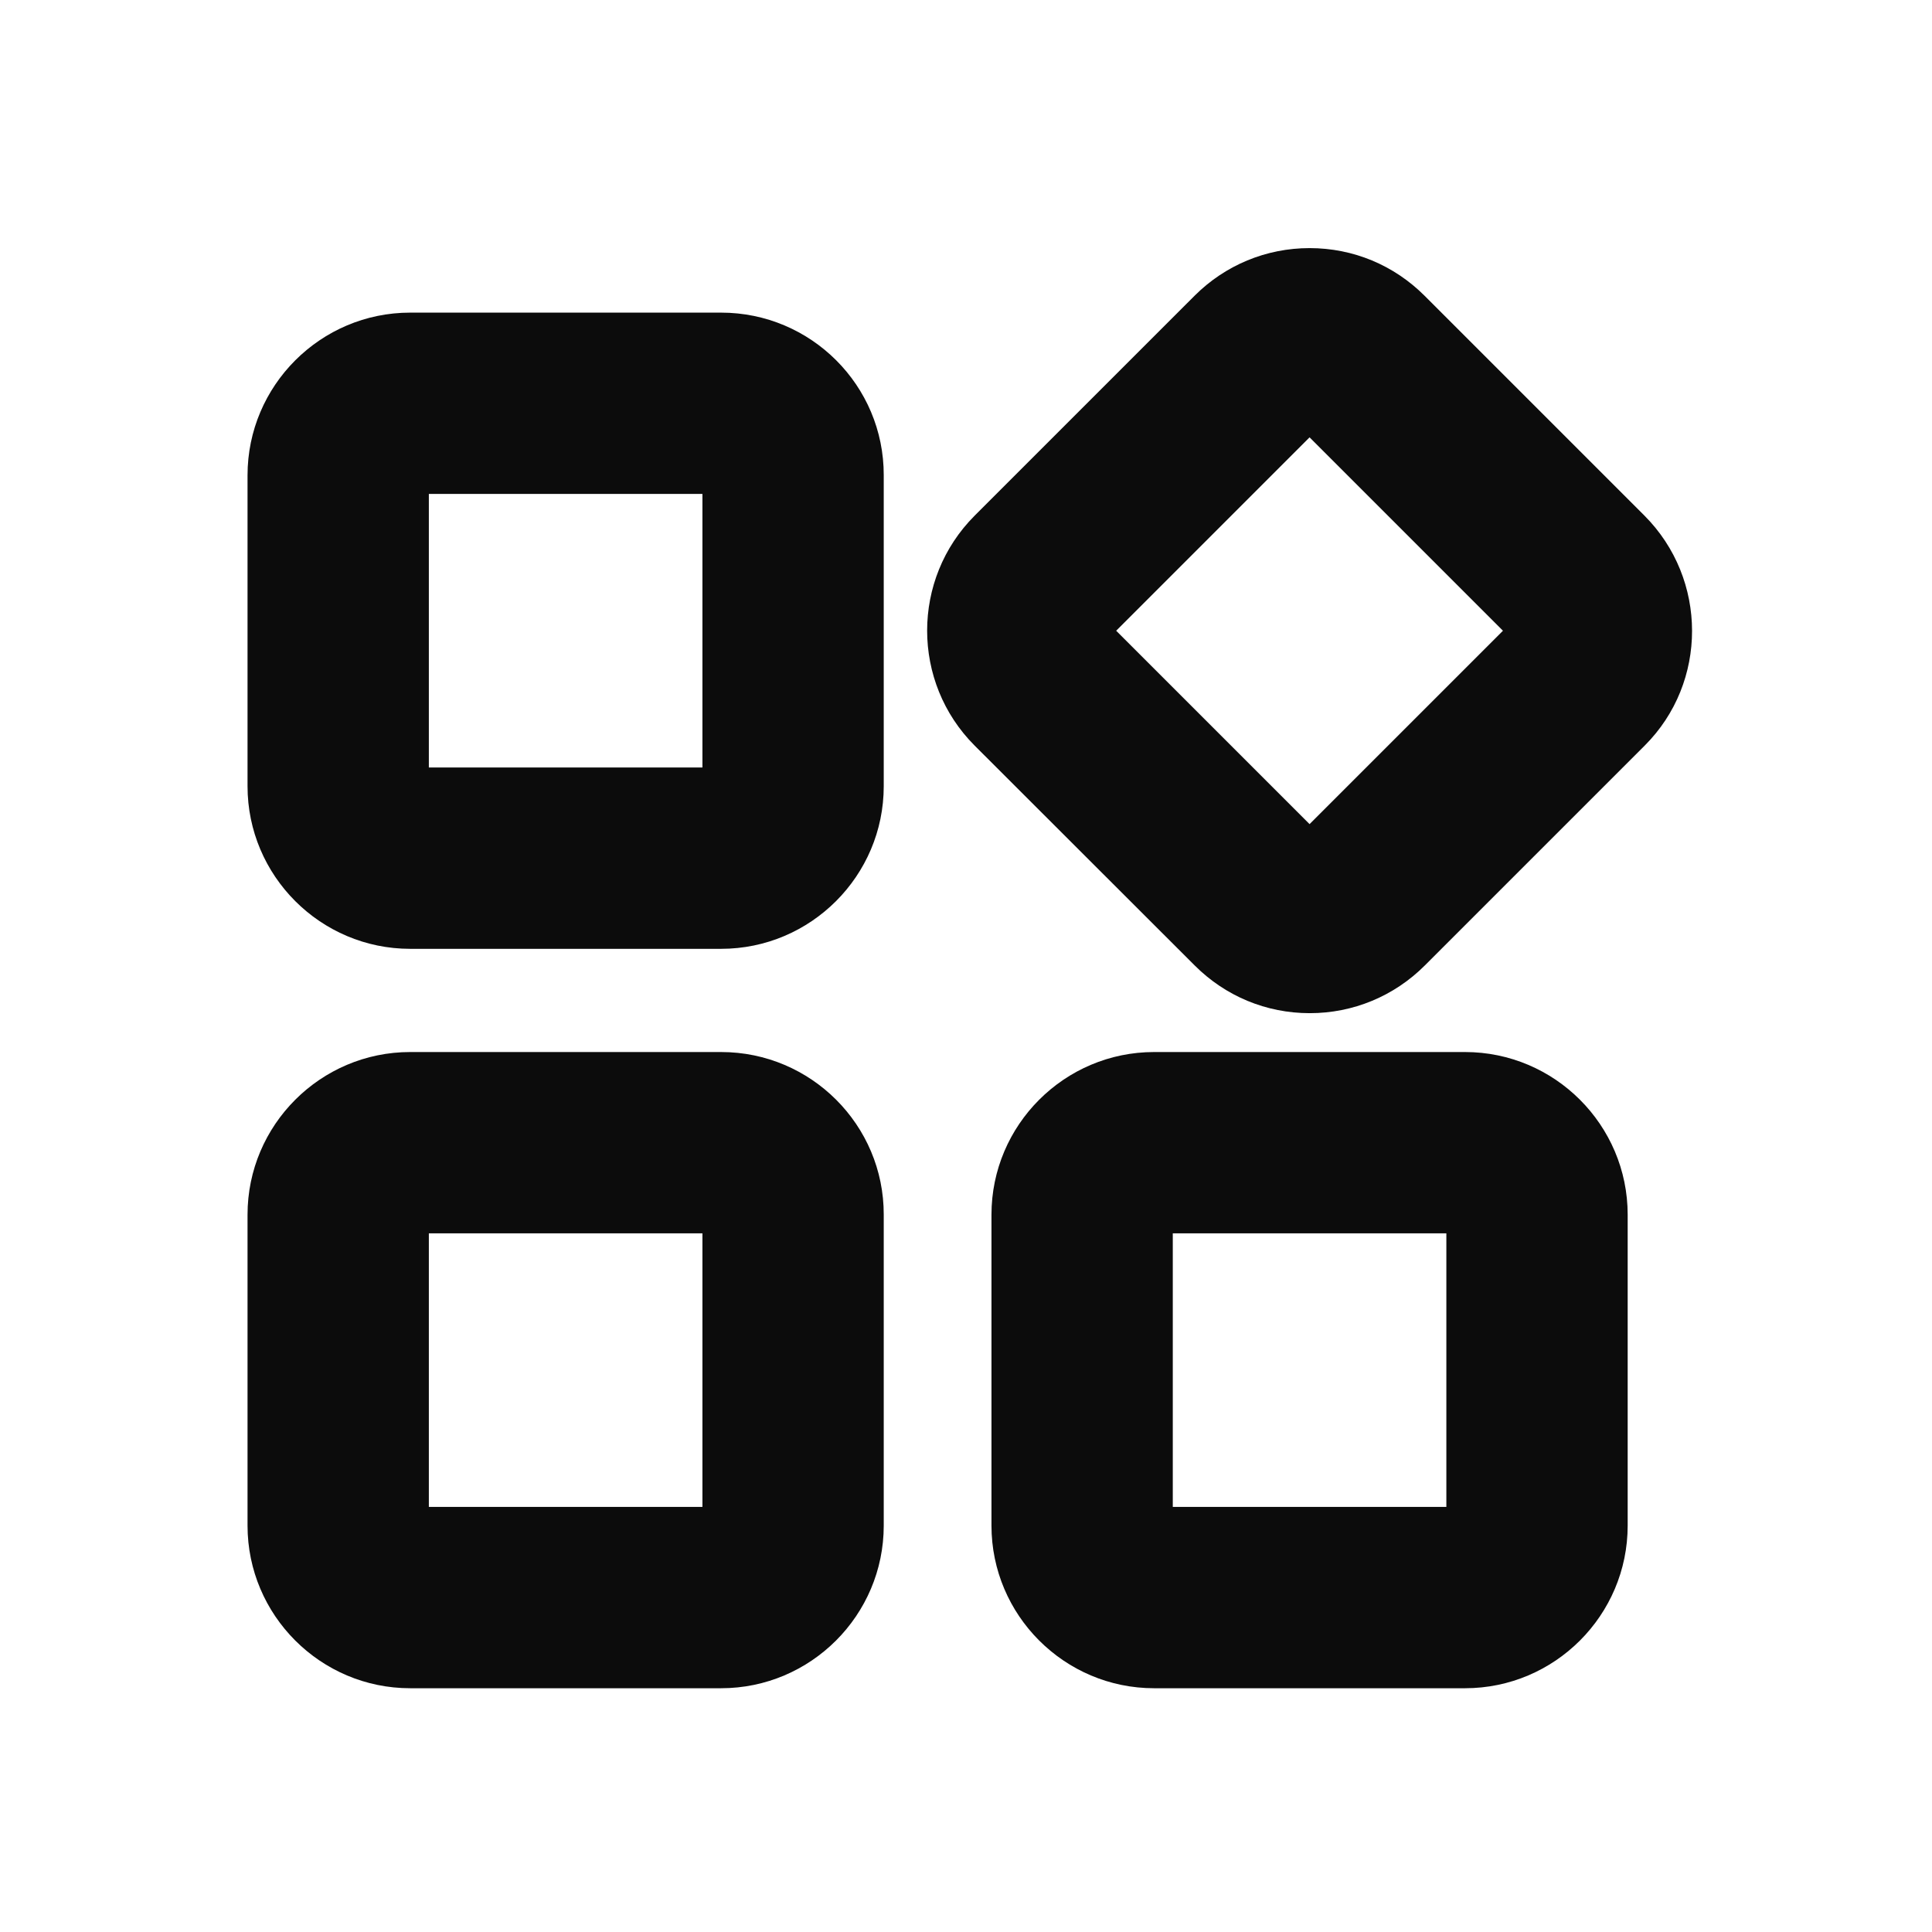
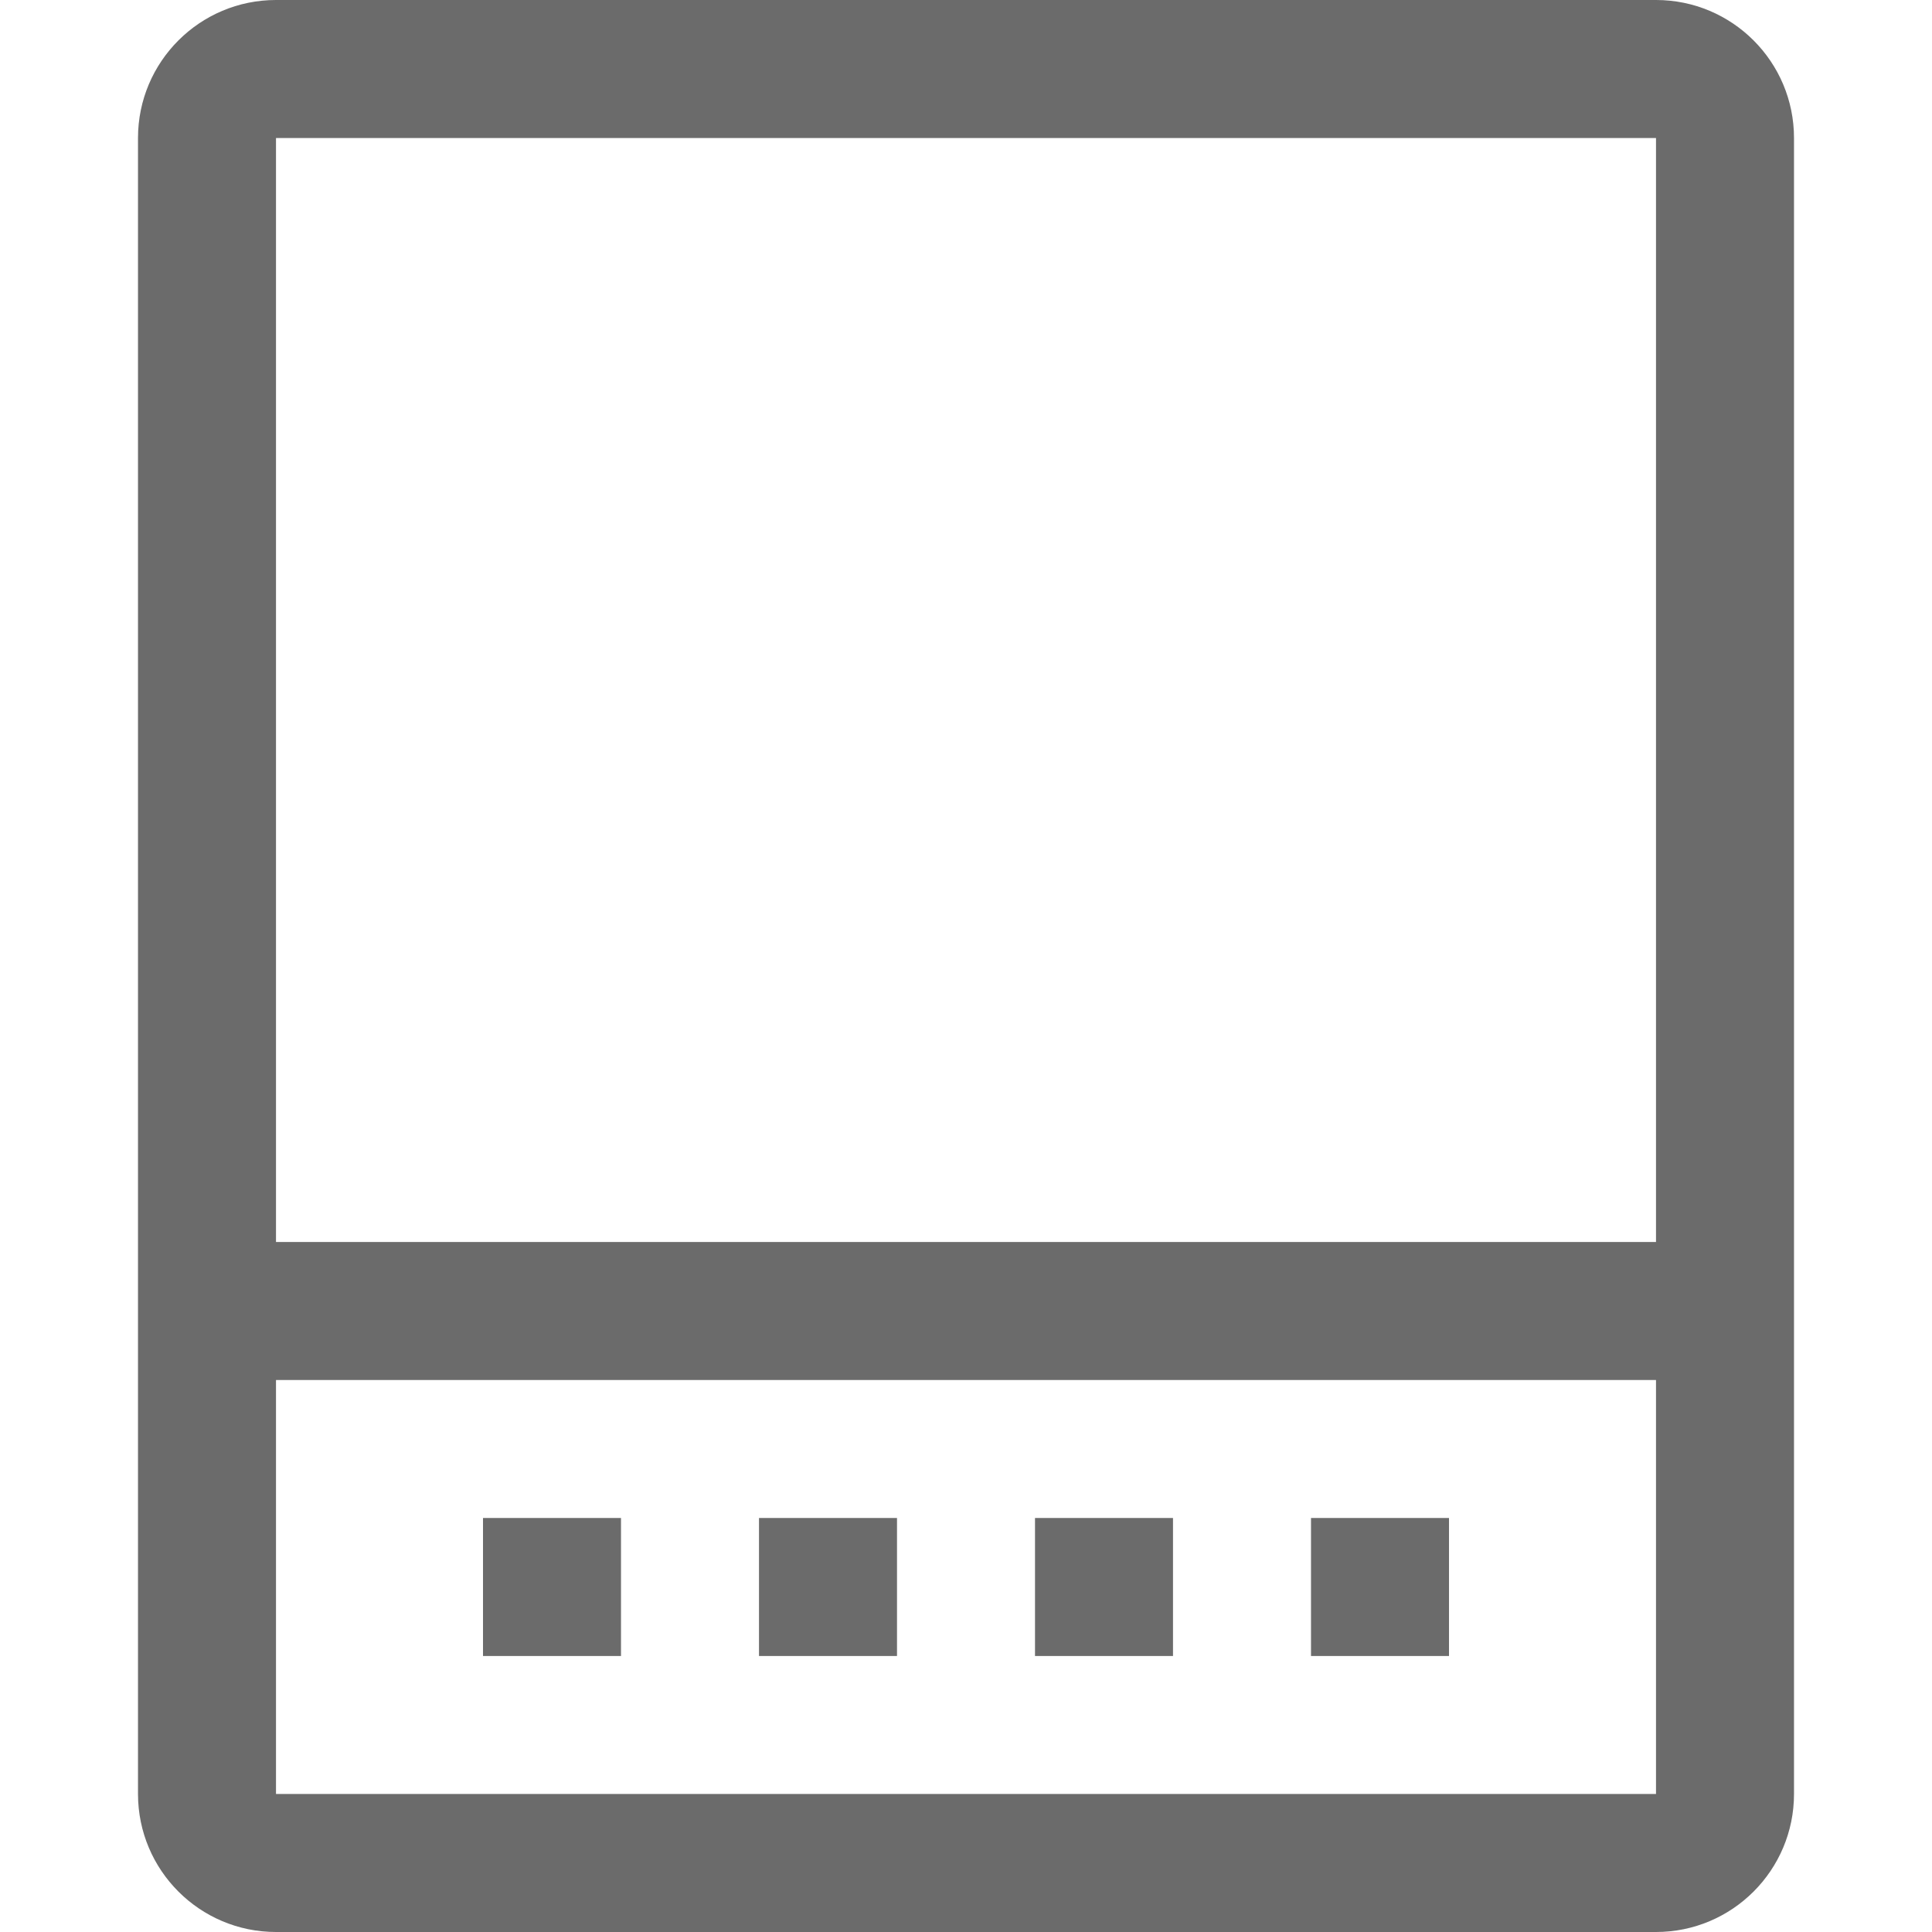
- <svg xmlns="http://www.w3.org/2000/svg" t="1694056455455" class="icon" viewBox="0 0 1024 1024" version="1.1" p-id="25626" width="200" height="200">
-   <path d="M382.2 165.7H217.4c-47.5 0-86.2 38.7-86.2 86.2v164.8c0 47.5 38.7 86.2 86.2 86.2h164.8c47.5 0 86.2-38.7 86.2-86.2V251.9c0.1-47.6-38.6-86.2-86.2-86.2z m-9.9 241.1h-145v-145h145v145zM382.2 557.6H217.4c-47.5 0-86.2 38.7-86.2 86.2v164.8c0 47.5 38.7 86.2 86.2 86.2h164.8c47.5 0 86.2-38.7 86.2-86.2V643.8c0.1-47.5-38.6-86.2-86.2-86.2z m-9.9 241.1h-145v-145h145v145zM871.6 273.3L755.1 156.8c-16.3-16.3-37.9-25.3-61-25.3-23 0-44.7 9-61 25.3L516.6 273.3c-33.6 33.6-33.6 88.3 0 121.9l116.6 116.5c16.3 16.3 37.9 25.3 61 25.3 23 0 44.7-9 61-25.3l116.6-116.6c33.4-33.4 33.4-88.1-0.2-121.8zM694.1 436.8L591.6 334.3l102.5-102.5 102.5 102.5-102.5 102.5zM776.5 557.6H611.7c-47.5 0-86.2 38.7-86.2 86.2v164.8c0 47.5 38.7 86.2 86.2 86.2h164.8c47.5 0 86.2-38.7 86.2-86.2V643.8c0-47.5-38.7-86.2-86.2-86.2z m-9.9 241.1h-145v-145h145v145z" fill="#0C0C0C" p-id="25627" />
+ <svg xmlns="http://www.w3.org/2000/svg" t="1739422000890" class="icon" viewBox="0 0 1024 1024" version="1.1" p-id="175831" width="32" height="32">
+   <path d="M950.857 73.143v877.714a73.143 73.143 0 0 1-73.143 73.143H146.286a73.143 73.143 0 0 1-73.143-73.143V73.143a73.143 73.143 0 0 1 73.143-73.143h731.429a73.143 73.143 0 0 1 73.143 73.143zM146.286 731.429v219.429h731.429v-219.429H146.286z m182.857 73.143v73.143h-73.143v-73.143h73.143z m146.286 0v73.143h-73.143v-73.143h73.143z m146.286 0v73.143h-73.143v-73.143h73.143z m146.286 0v73.143h-73.143v-73.143h73.143zM146.286 658.286h731.429V73.143H146.286v585.143z" fill="#515151" fill-opacity=".85" p-id="175832" />
</svg>
